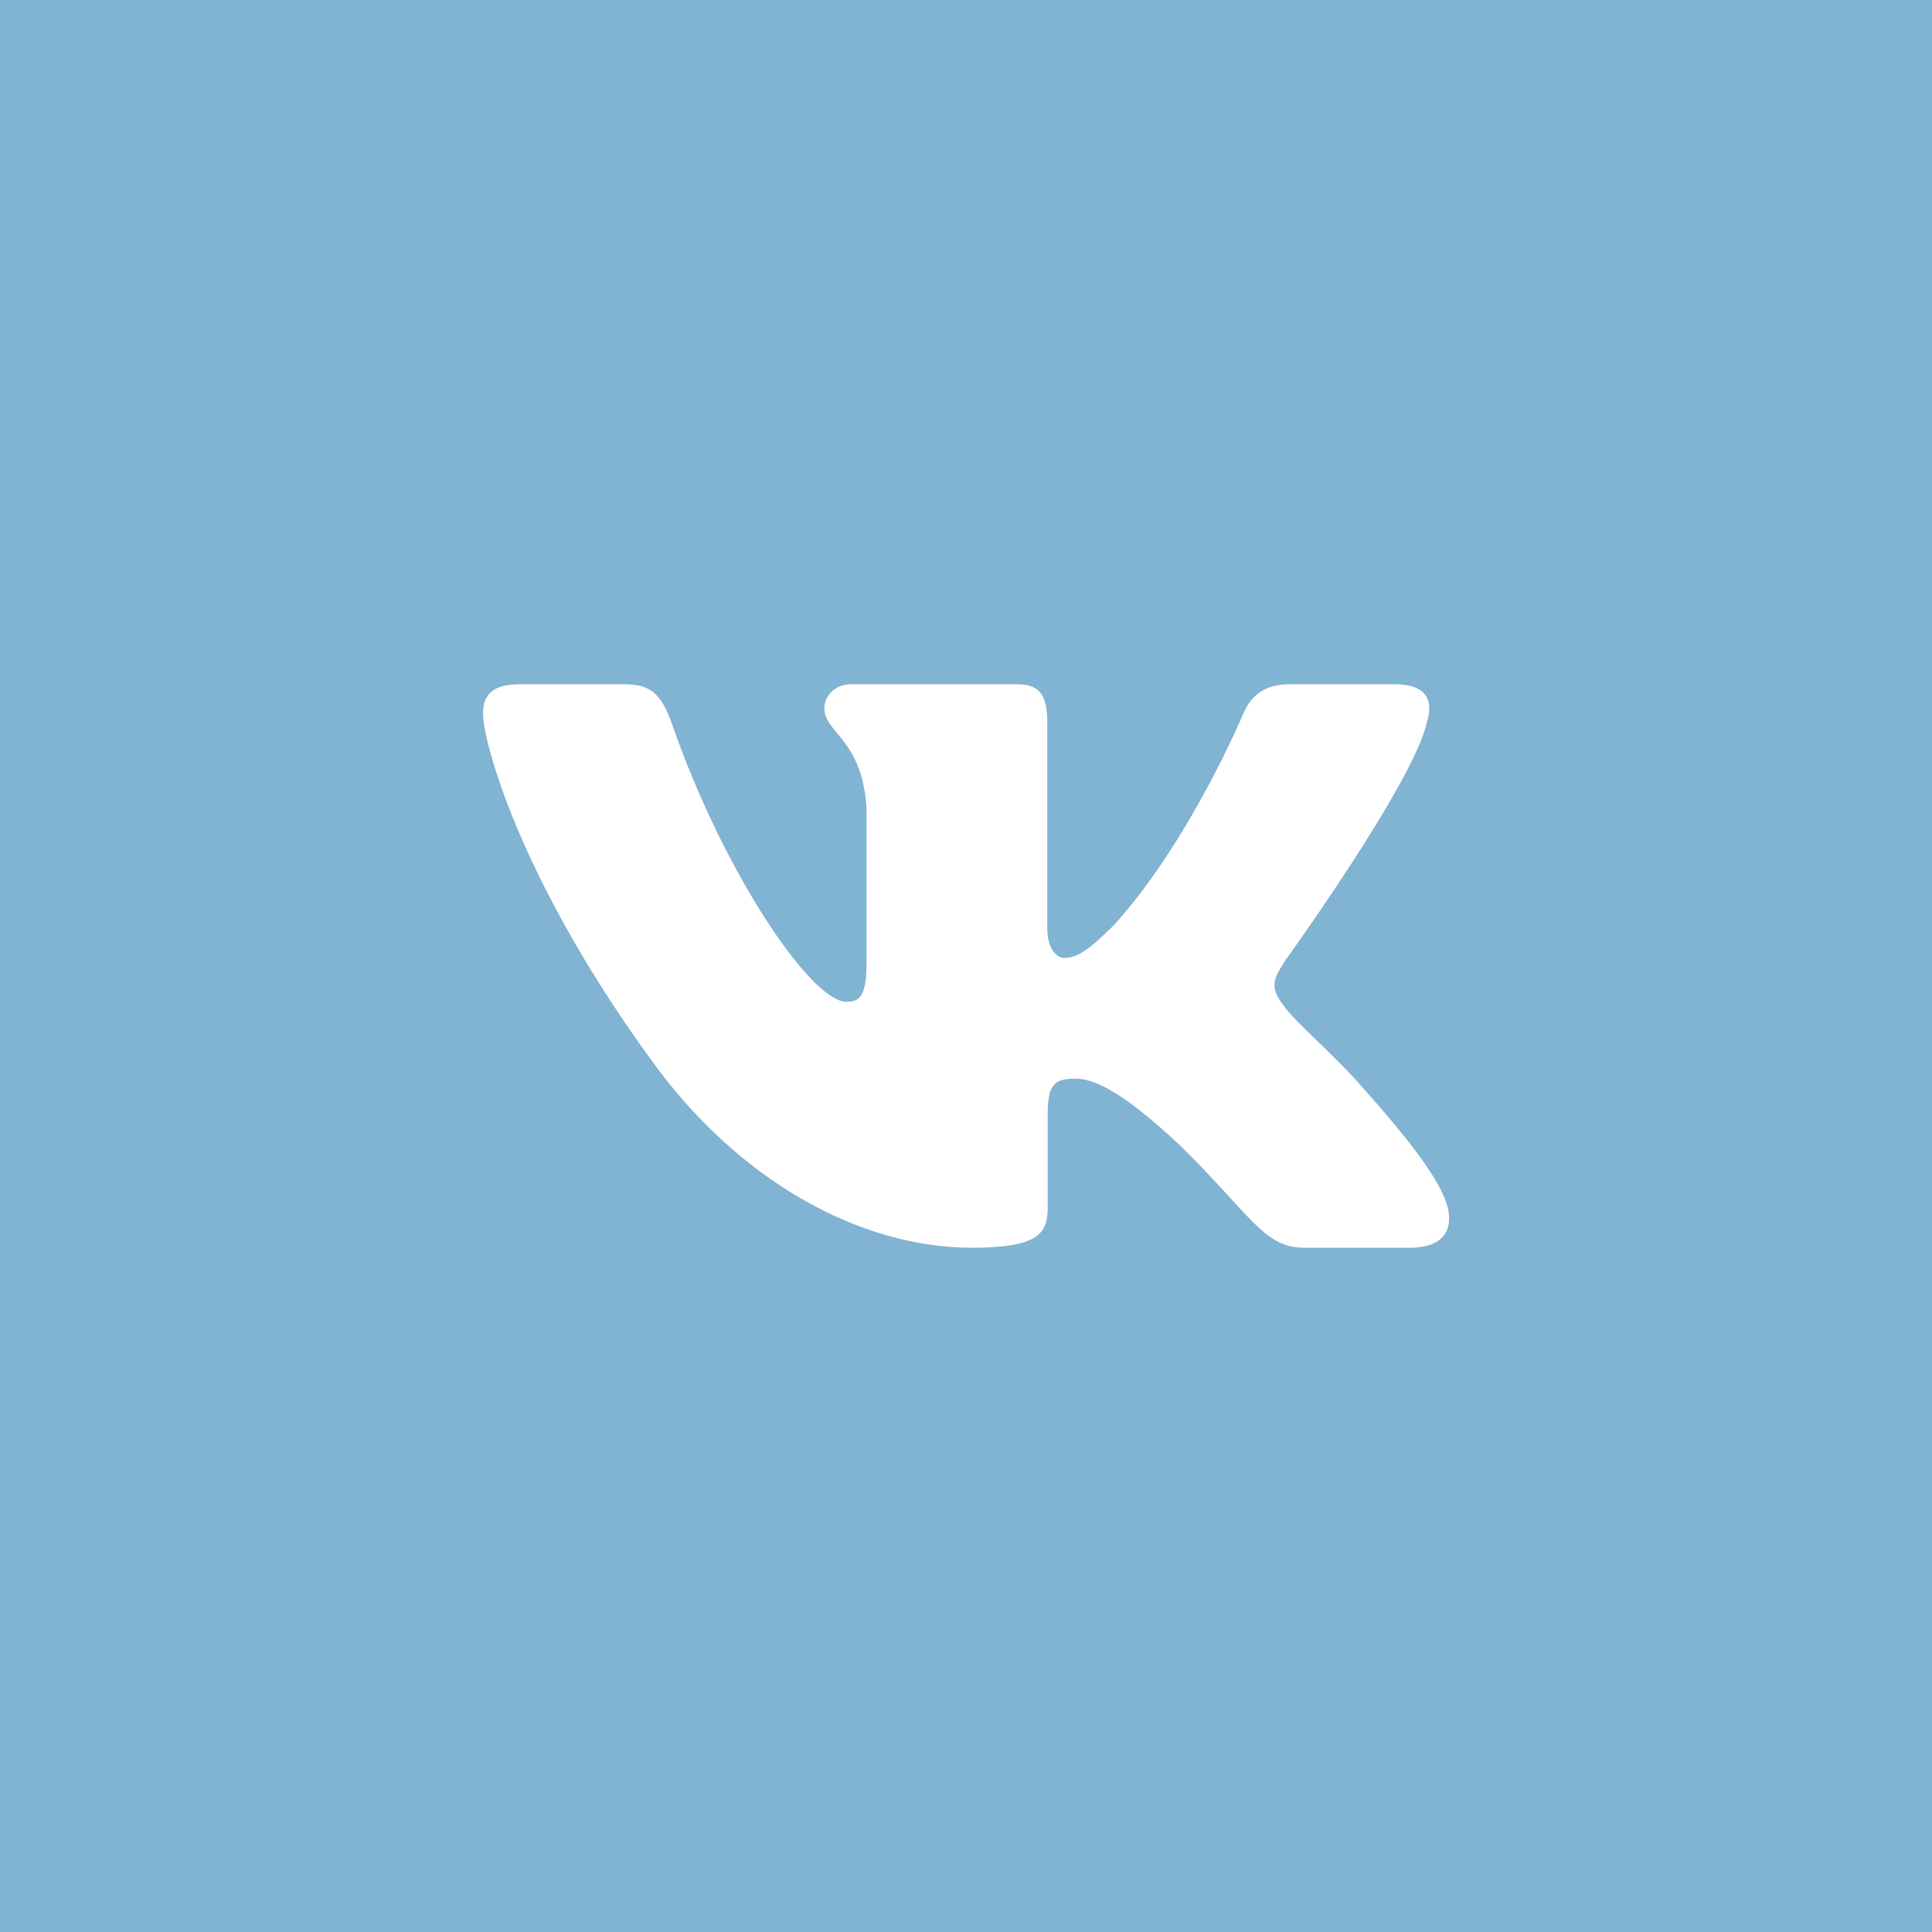
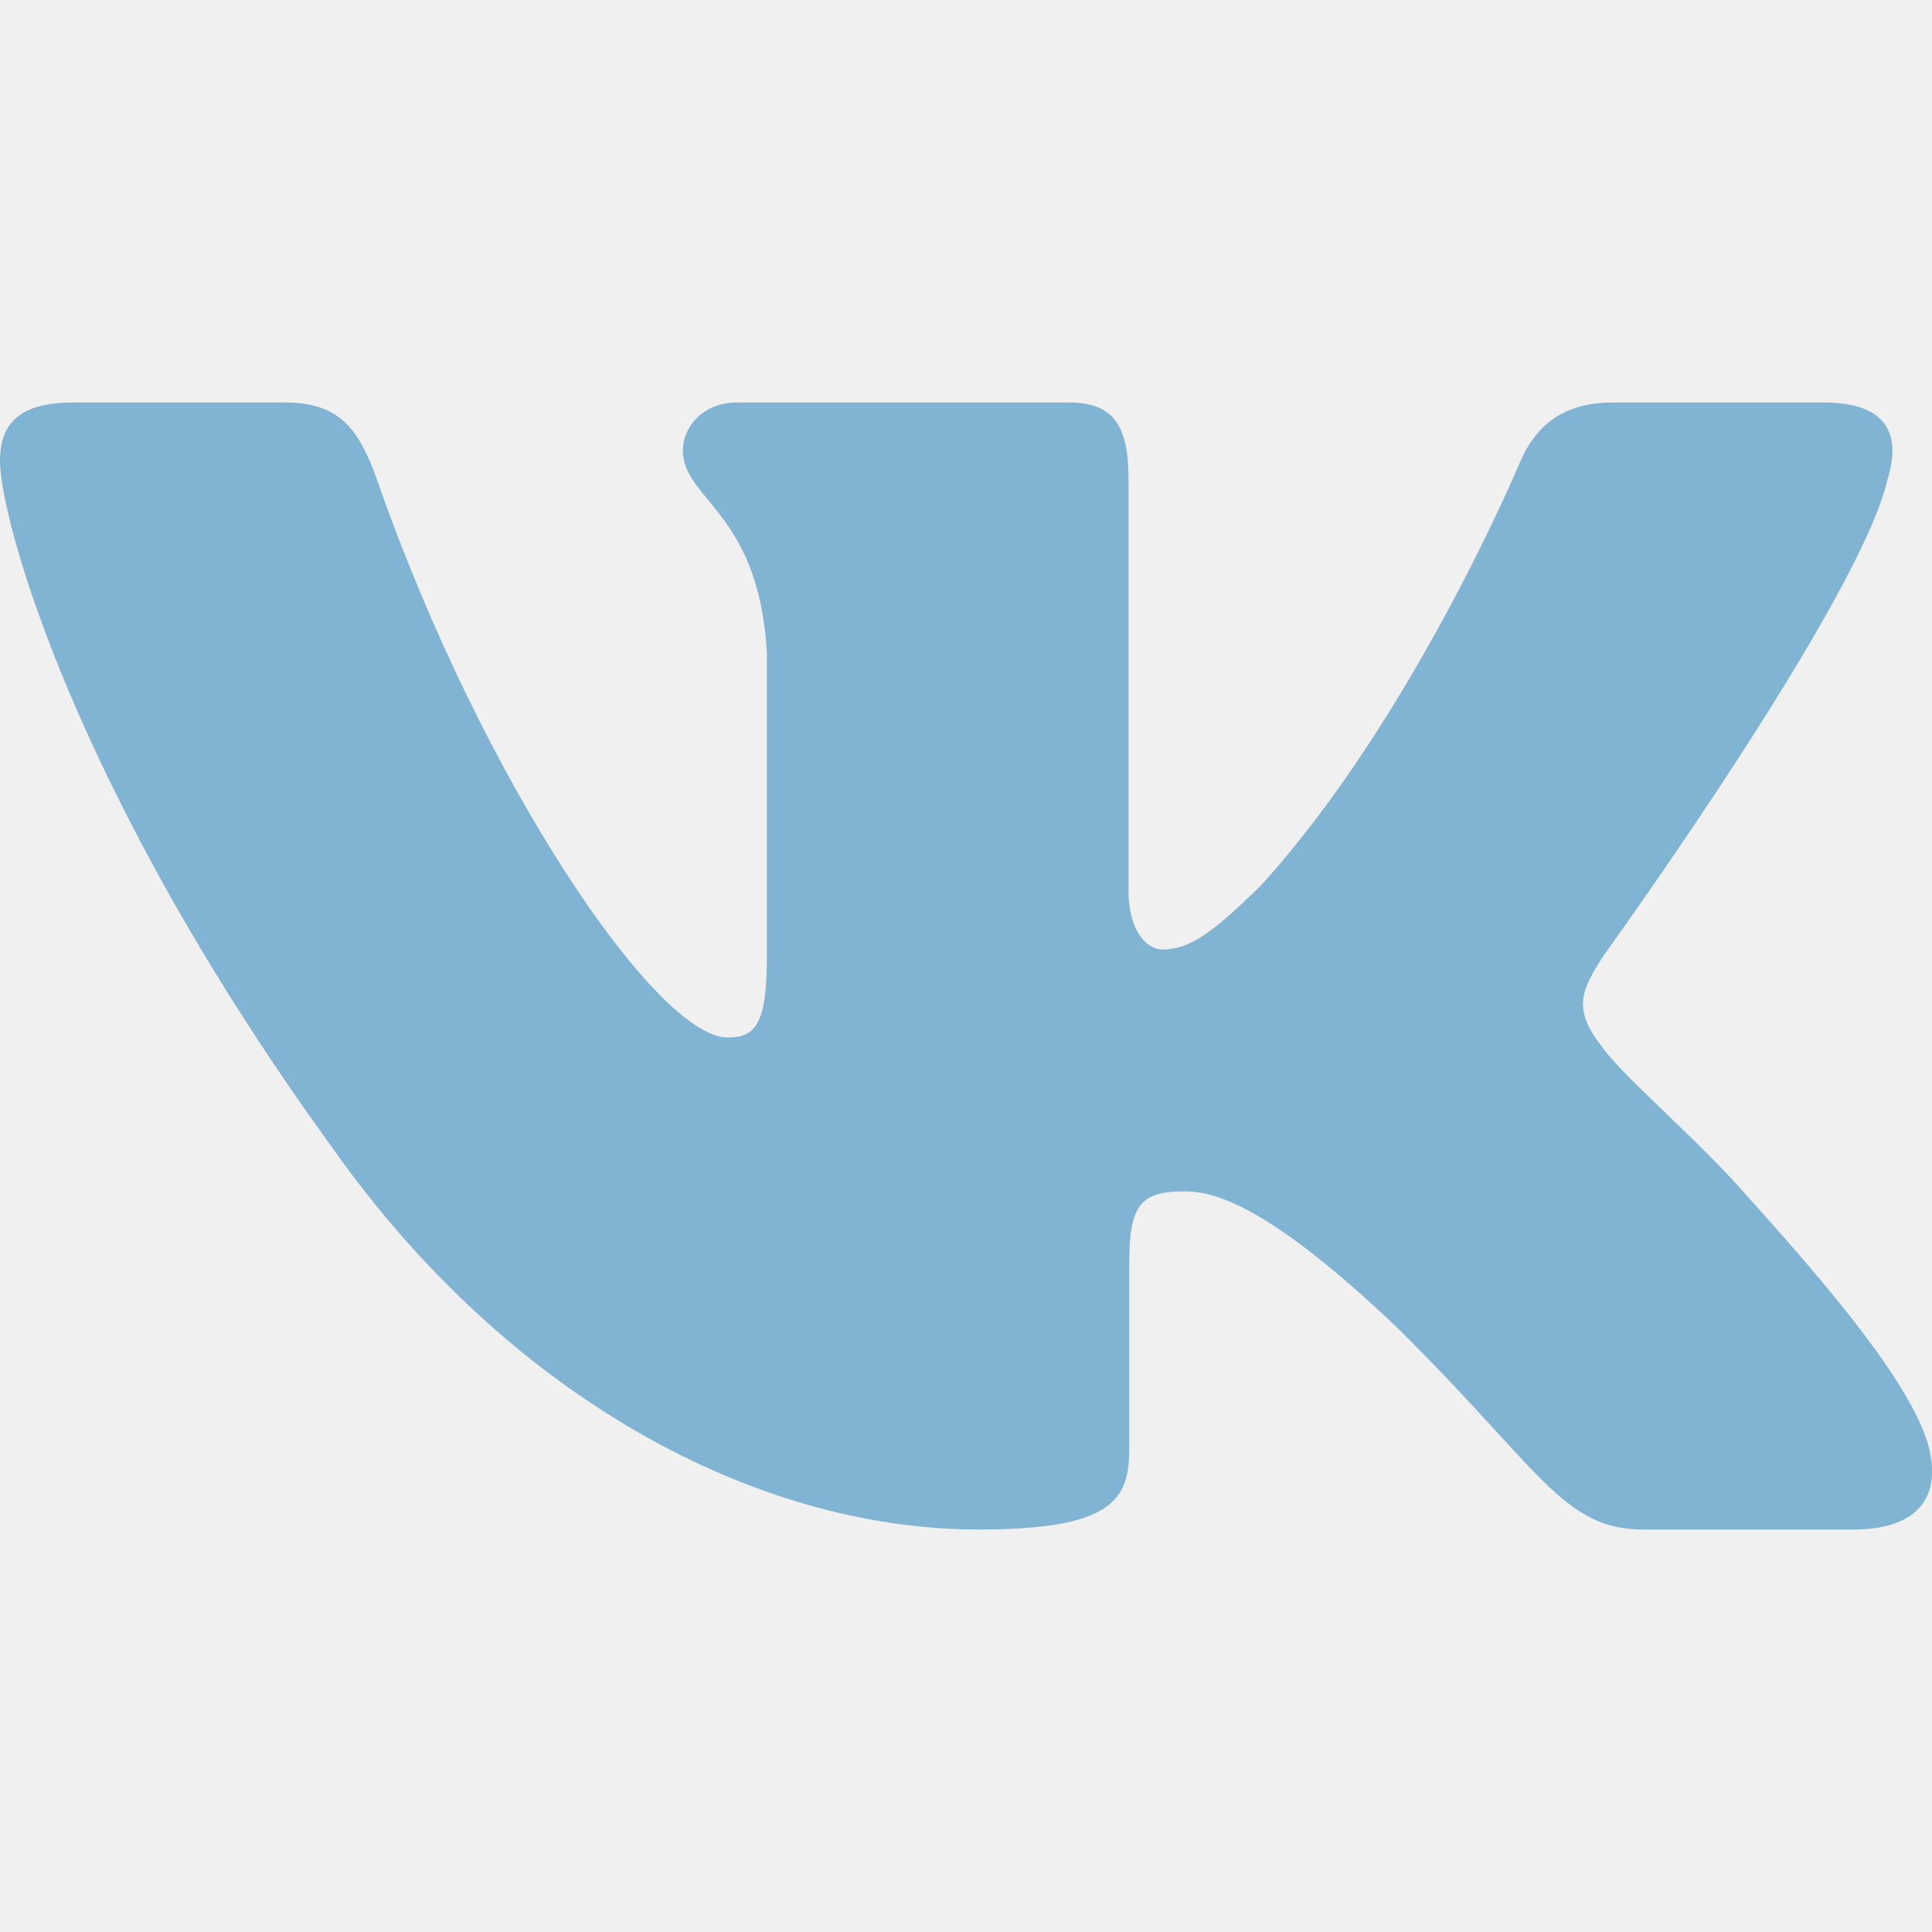
- <svg xmlns="http://www.w3.org/2000/svg" width="48" height="48" viewBox="0 0 48 48" fill="none">
-   <path fill="#81B3D2" d="M0 0h48v48H0z" />
-   <g clip-path="url(#a)">
-     <path fill-rule="evenodd" clip-rule="evenodd" d="M35.45 17.95c.17-.55 0-.95-.8-.95h-2.62c-.67 0-.98.35-1.14.73 0 0-1.34 3.2-3.23 5.27-.61.6-.89.8-1.22.8-.17 0-.42-.2-.42-.74v-5.11c0-.66-.18-.95-.74-.95h-4.13c-.42 0-.67.3-.67.6 0 .61.95.76 1.05 2.5v3.8c0 .84-.16.99-.5.99-.88 0-3.05-3.21-4.33-6.89-.25-.71-.5-1-1.17-1H12.9c-.75 0-.9.35-.9.73 0 .68.89 4.07 4.14 8.55 2.18 3.06 5.23 4.72 8.01 4.72 1.67 0 1.88-.37 1.88-1v-2.32c0-.73.16-.88.68-.88.4 0 1.06.2 2.62 1.67C31.11 30.22 31.4 31 32.41 31h2.62c.75 0 1.13-.37.91-1.1-.24-.72-1.09-1.77-2.21-3.02-.62-.7-1.53-1.47-1.81-1.86-.4-.49-.28-.7 0-1.14 0 0 3.2-4.43 3.53-5.93Z" fill="#fff" />
+ <svg xmlns="http://www.w3.org/2000/svg" width="24" height="24" viewBox="0 0 24 24" fill="none">
+   <g clip-path="url(#clip0_29705_1038)">
+     <path fill-rule="evenodd" clip-rule="evenodd" d="M23.45 5.948C23.616 5.402 23.45 5 22.655 5H20.03C19.362 5 19.054 5.347 18.887 5.73C18.887 5.73 17.552 8.926 15.661 11.002C15.049 11.604 14.771 11.795 14.437 11.795C14.27 11.795 14.019 11.604 14.019 11.057V5.948C14.019 5.292 13.835 5 13.279 5H9.151C8.734 5 8.483 5.304 8.483 5.593C8.483 6.214 9.429 6.358 9.526 8.106V11.904C9.526 12.737 9.373 12.888 9.039 12.888C8.149 12.888 5.984 9.677 4.699 6.003C4.45 5.288 4.198 5 3.527 5H0.9C0.15 5 0 5.347 0 5.73C0 6.412 0.89 9.8 4.145 14.281C6.315 17.341 9.37 19 12.153 19C13.822 19 14.028 18.632 14.028 17.997V15.684C14.028 14.947 14.186 14.8 14.715 14.8C15.105 14.8 15.772 14.992 17.33 16.467C19.11 18.216 19.403 19 20.405 19H23.03C23.78 19 24.156 18.632 23.94 17.904C23.702 17.18 22.852 16.129 21.725 14.882C21.113 14.172 20.195 13.407 19.916 13.024C19.527 12.533 19.638 12.314 19.916 11.877C19.916 11.877 23.116 7.451 23.449 5.948H23.45Z" fill="#81B3D2" />
  </g>
  <defs>
-     <clipPath id="a">
-       <path fill="#fff" transform="translate(12 12)" d="M0 0h24v24H0z" />
+     <clipPath id="clip0_29705_1038">
+       <rect width="24" height="24" fill="white" />
    </clipPath>
  </defs>
</svg>
